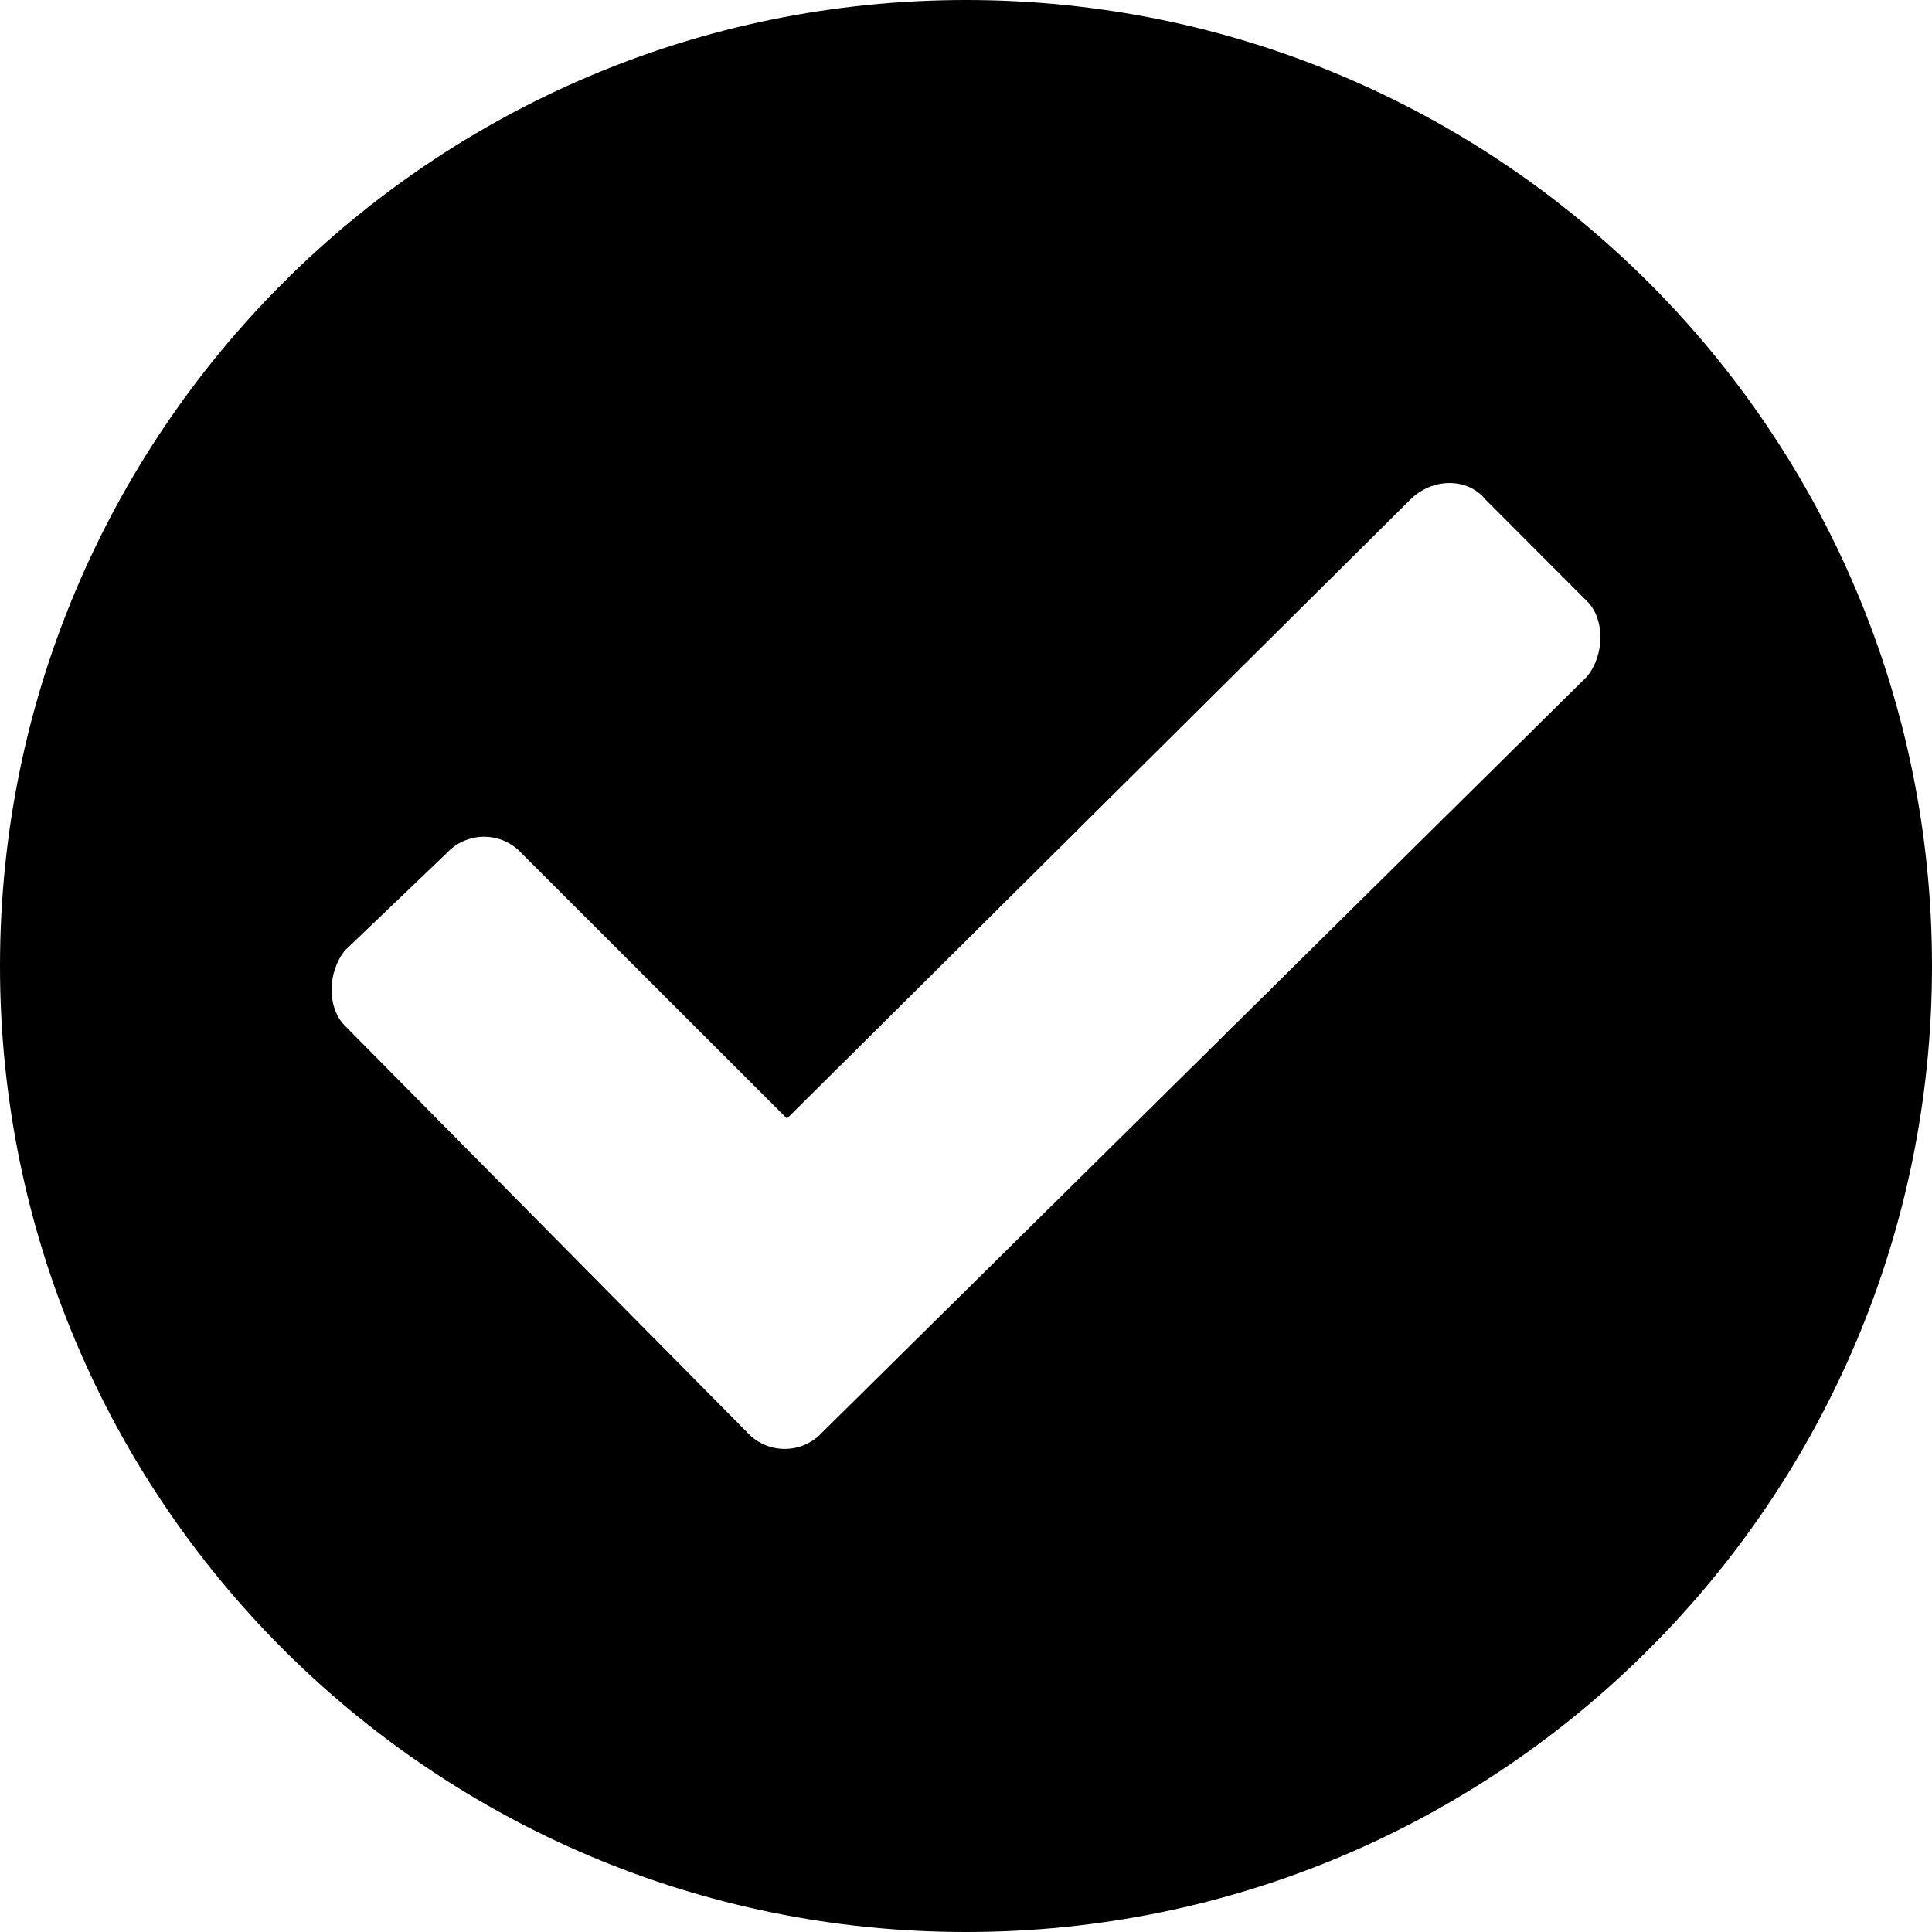
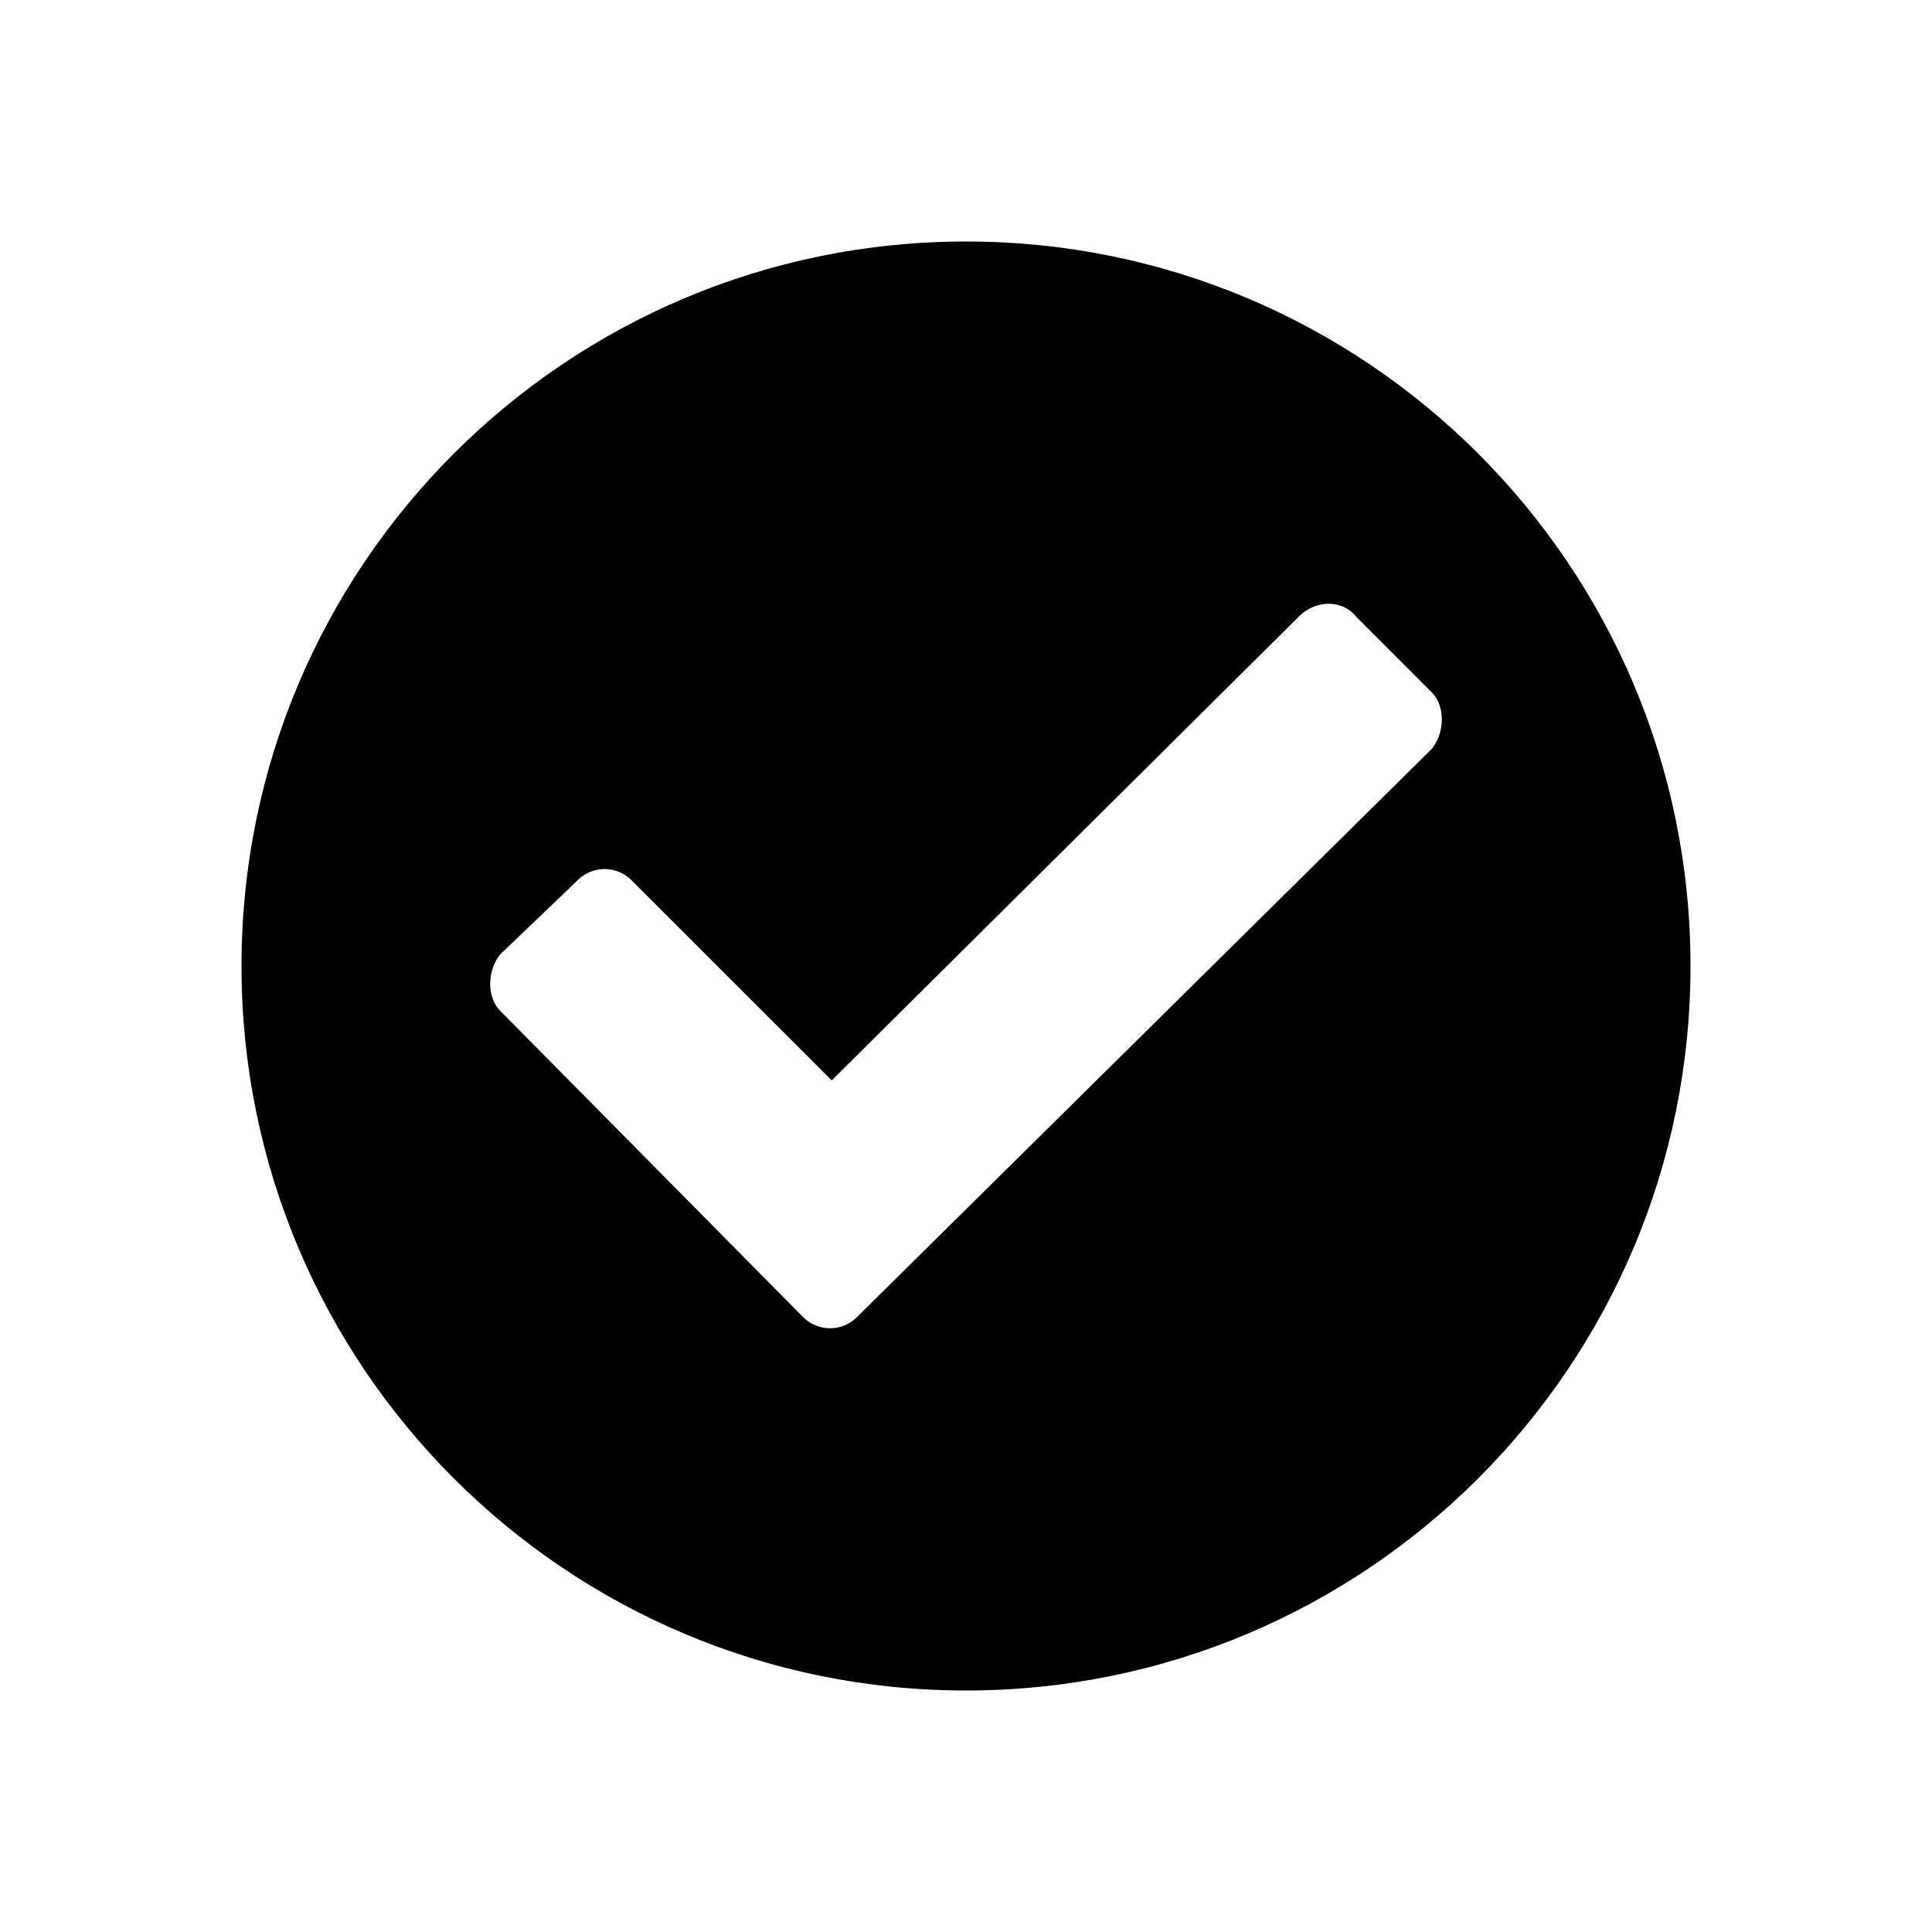
- <svg xmlns="http://www.w3.org/2000/svg" width="18" height="18" fill="currentColor">
-   <path fill-rule="evenodd" clip-rule="evenodd" d="M9 18A9 9 0 109 0a9 9 0 000 18zm4.84-13.346l.947.948c.165.165.165.494 0 .7l-3.563 3.522-3.563 3.521a.474.474 0 01-.7 0L3.213 9.556c-.165-.165-.165-.494 0-.7l.947-.906a.474.474 0 01.7 0l2.472 2.471 5.808-5.767c.205-.205.535-.205.7 0z" />
+ <svg xmlns="http://www.w3.org/2000/svg" width="24" height="24" fill="currentColor">
+   <path fill-rule="evenodd" clip-rule="evenodd" d="M12 21a9 9 0 100-18 9 9 0 000 18zm4.84-13.346l.947.948c.165.165.165.494 0 .7l-3.563 3.522-3.563 3.522a.474.474 0 01-.7 0l-3.748-3.79c-.165-.165-.165-.494 0-.7l.947-.906a.474.474 0 01.7 0l2.472 2.471 5.808-5.767c.206-.205.535-.205.7 0z" />
</svg>
